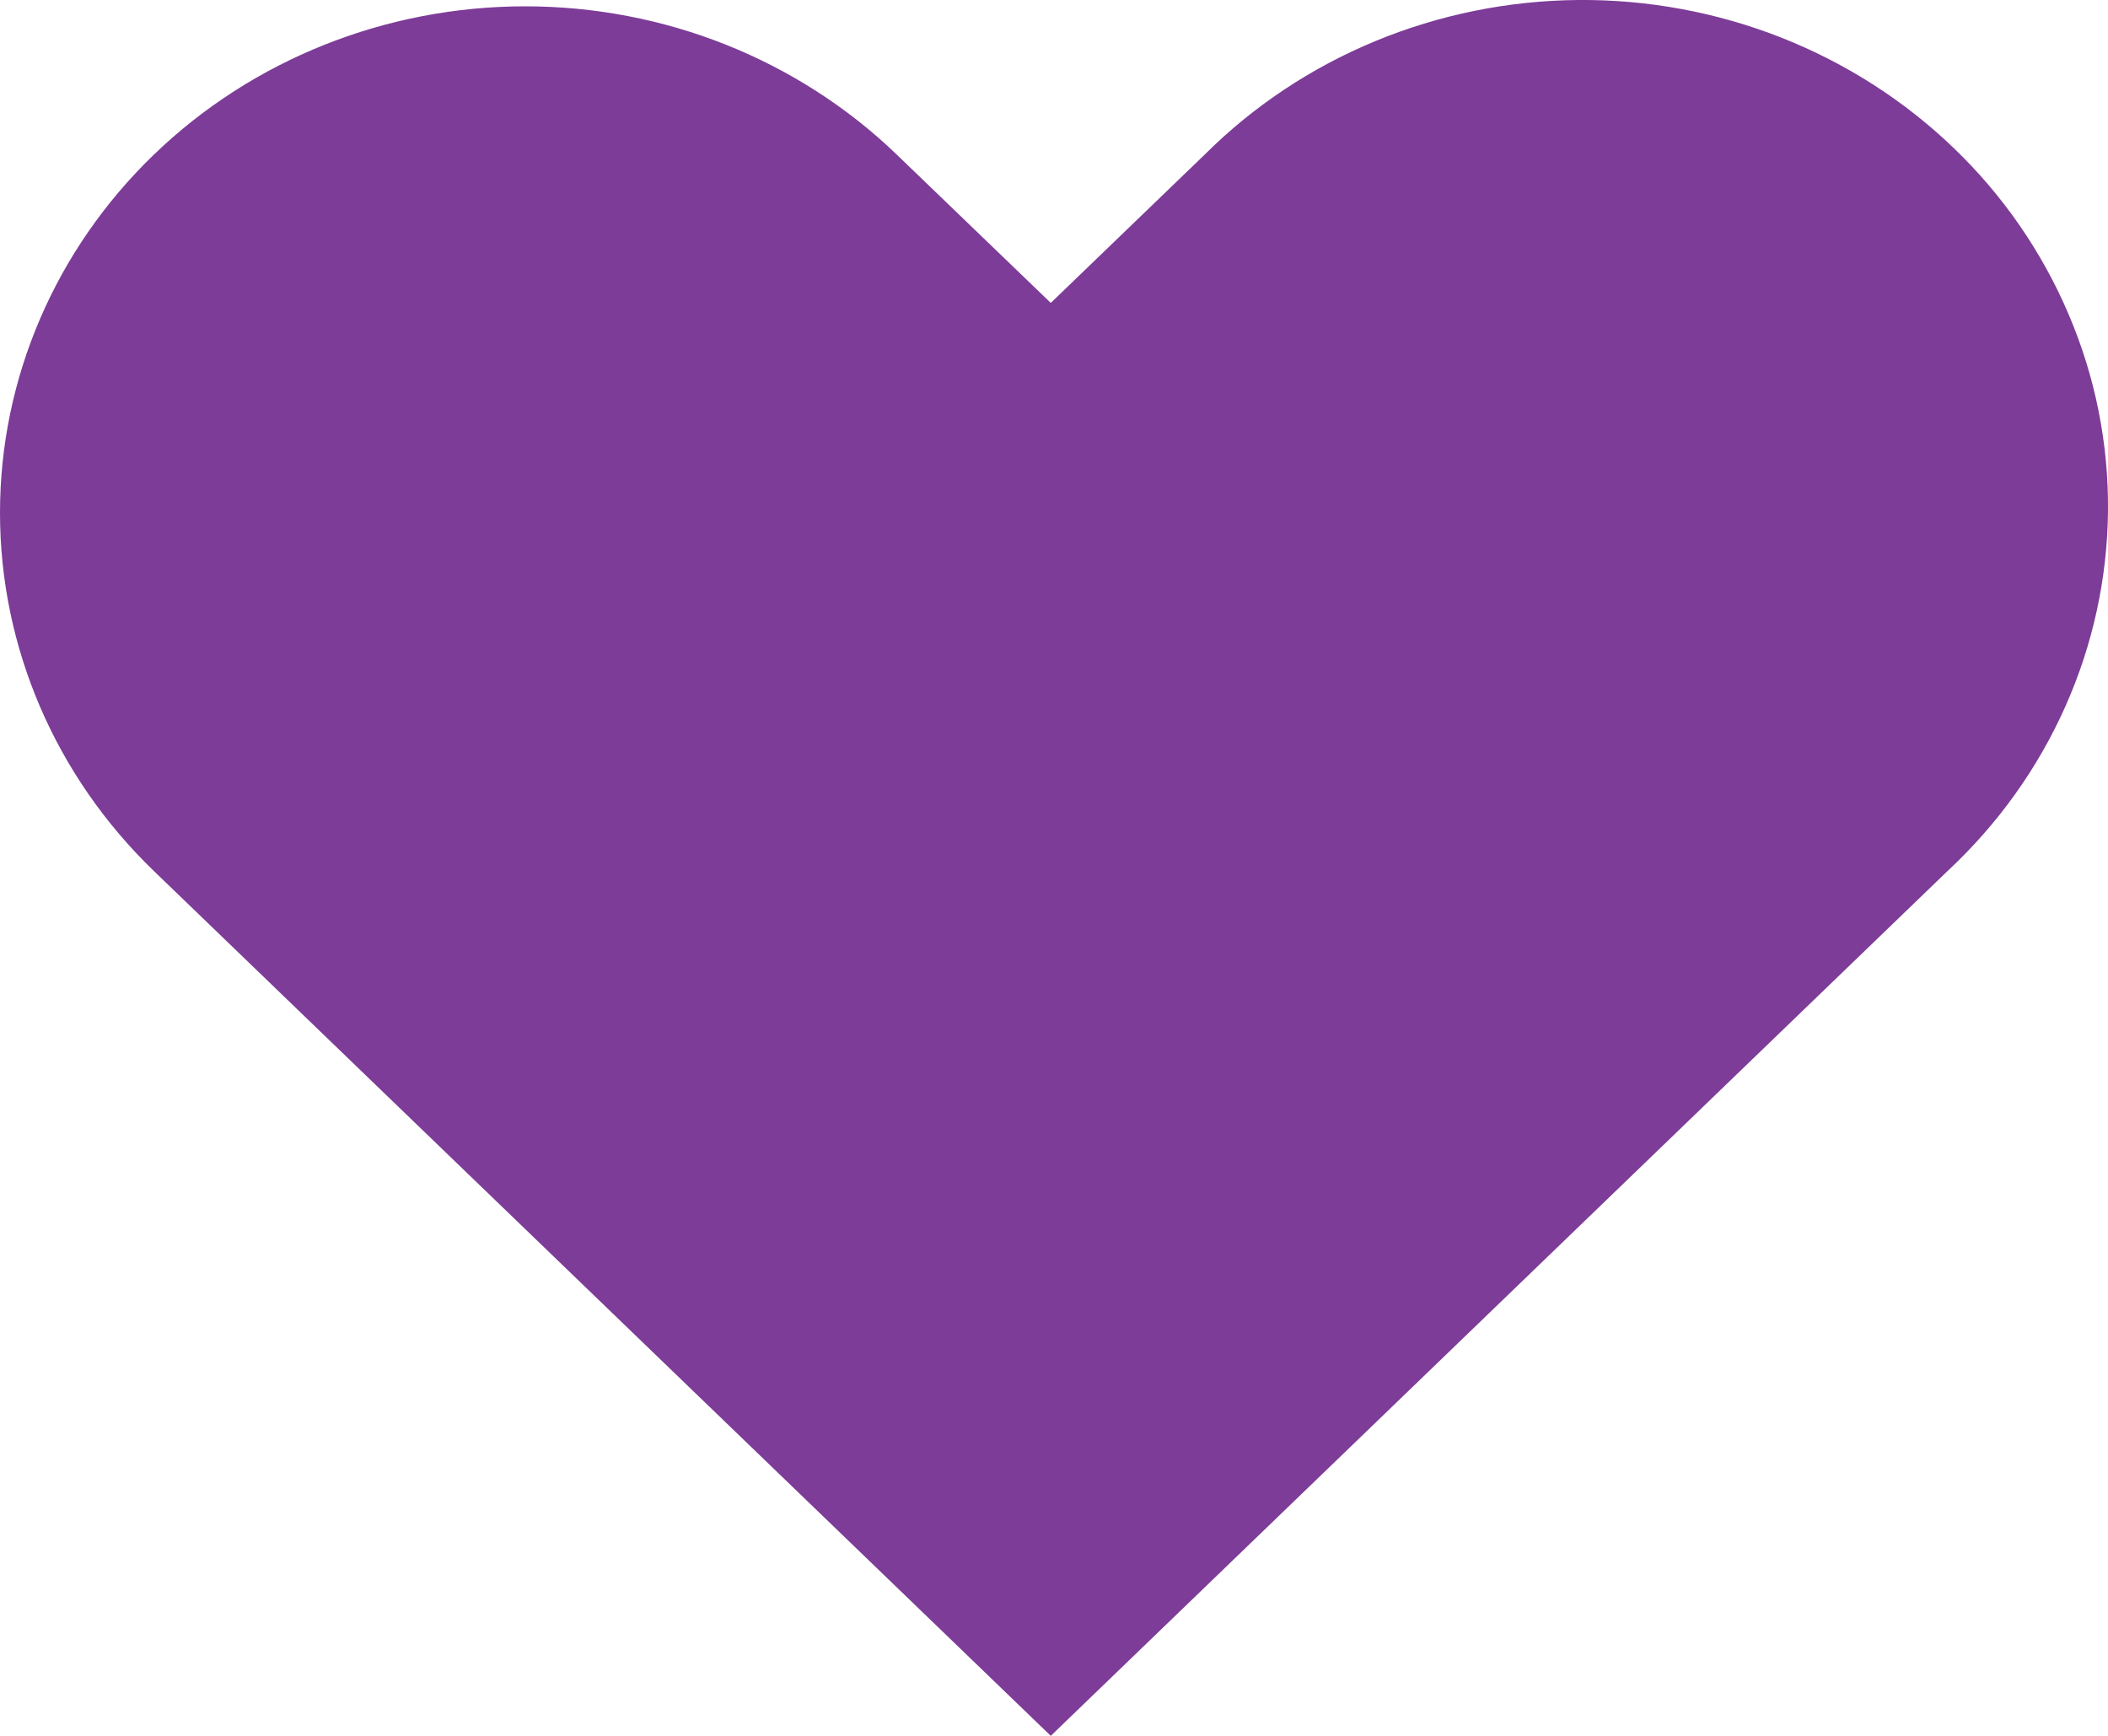
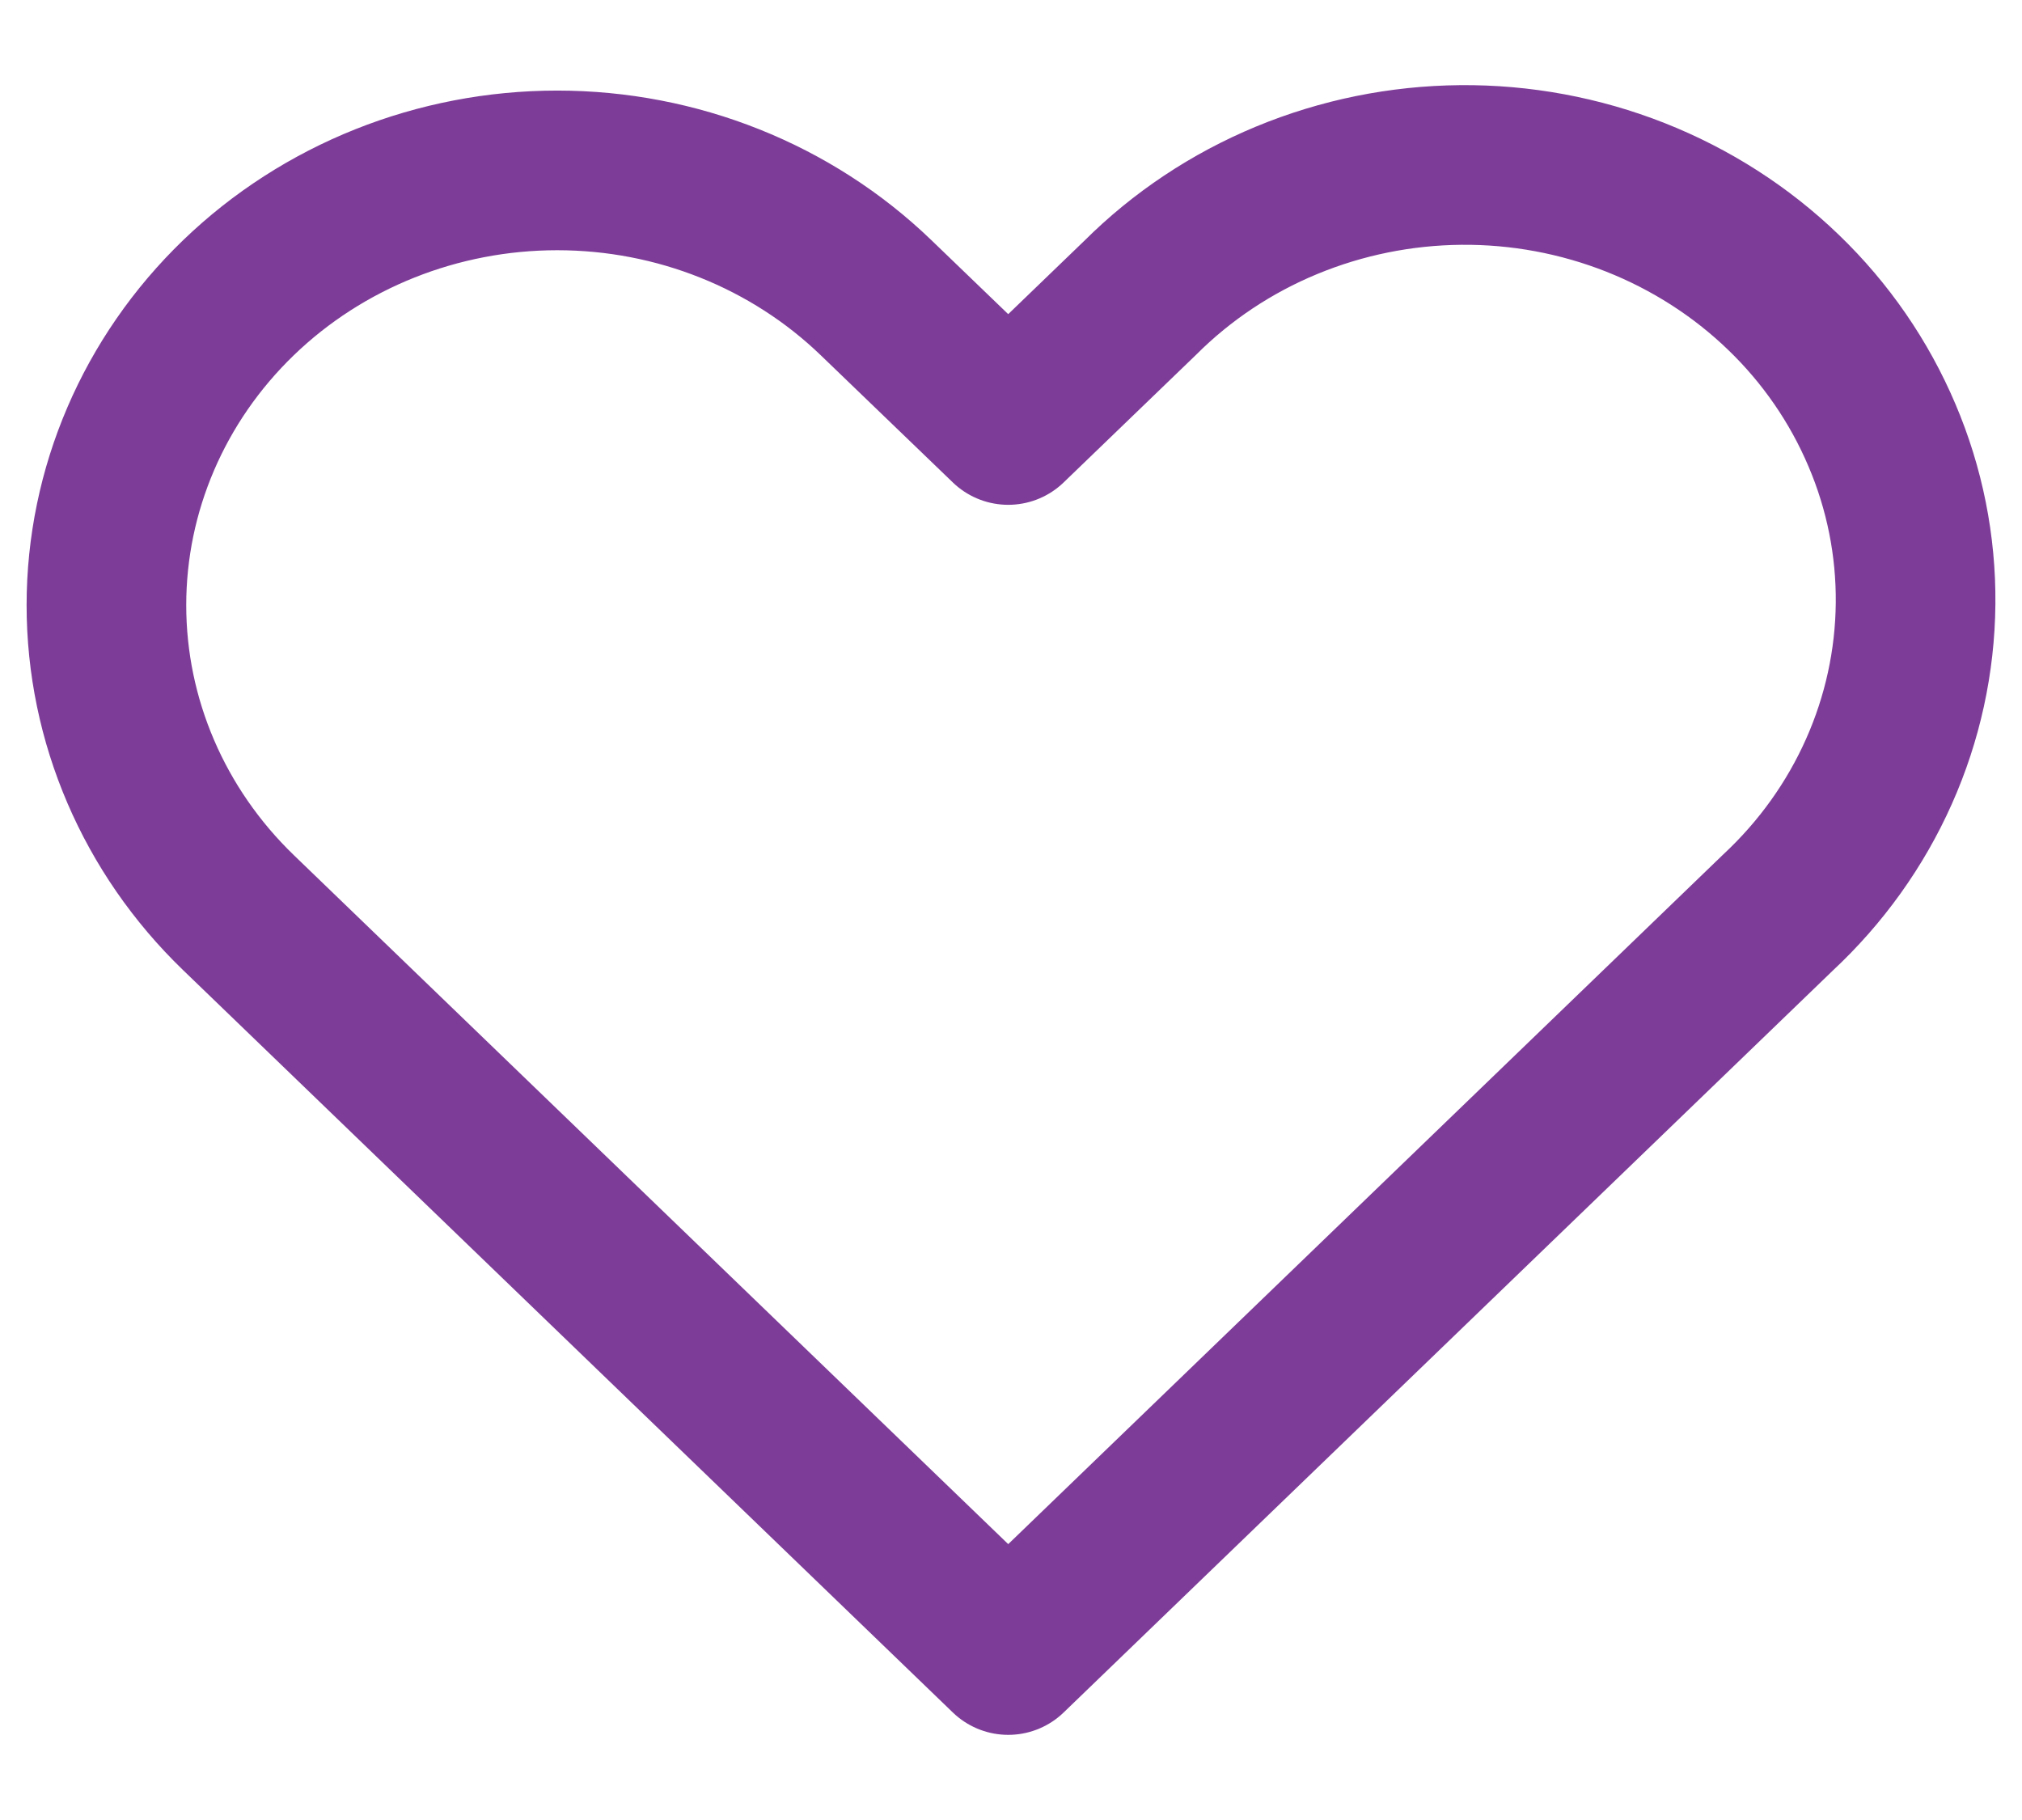
- <svg xmlns="http://www.w3.org/2000/svg" width="17" height="14" viewBox="0 0 17 14" fill="none">
-   <path fill-rule="evenodd" clip-rule="evenodd" d="M1.241 1.247C2.035 0.481 3.113 0.051 4.236 0.051C5.36 0.051 6.437 0.481 7.232 1.247L8.474 2.443L9.715 1.247C10.106 0.857 10.573 0.546 11.09 0.332C11.607 0.118 12.163 0.005 12.726 0C13.289 -0.005 13.847 0.099 14.367 0.304C14.888 0.51 15.361 0.813 15.759 1.197C16.157 1.58 16.471 2.037 16.684 2.539C16.898 3.041 17.005 3.579 17 4.121C16.995 4.664 16.878 5.2 16.656 5.698C16.434 6.197 16.111 6.648 15.706 7.025L8.474 14L1.241 7.025C0.446 6.258 0 5.219 0 4.136C0 3.053 0.446 2.014 1.241 1.247Z" fill="#7D3C98" />
+ <svg xmlns="http://www.w3.org/2000/svg" width="20" height="18" viewBox="-1 -1 19 16" fill="none">
+   <path fill="none" stroke="#7D3C98" stroke-width="1.5" stroke-linejoin="round" d="M1.241 1.247C2.035 0.481 3.113 0.051 4.236 0.051C5.36 0.051 6.437 0.481 7.232 1.247L8.474 2.443L9.715 1.247C10.106 0.857 10.573 0.546 11.09 0.332C11.607 0.118 12.163 0.005 12.726 0C13.289 -0.005 13.847 0.099 14.367 0.304C14.888 0.51 15.361 0.813 15.759 1.197C16.157 1.58 16.471 2.037 16.684 2.539C16.898 3.041 17.005 3.579 17 4.121C16.995 4.664 16.878 5.2 16.656 5.698C16.434 6.197 16.111 6.648 15.706 7.025L8.474 14L1.241 7.025C0.446 6.258 0 5.219 0 4.136C0 3.053 0.446 2.014 1.241 1.247Z" />
</svg>
